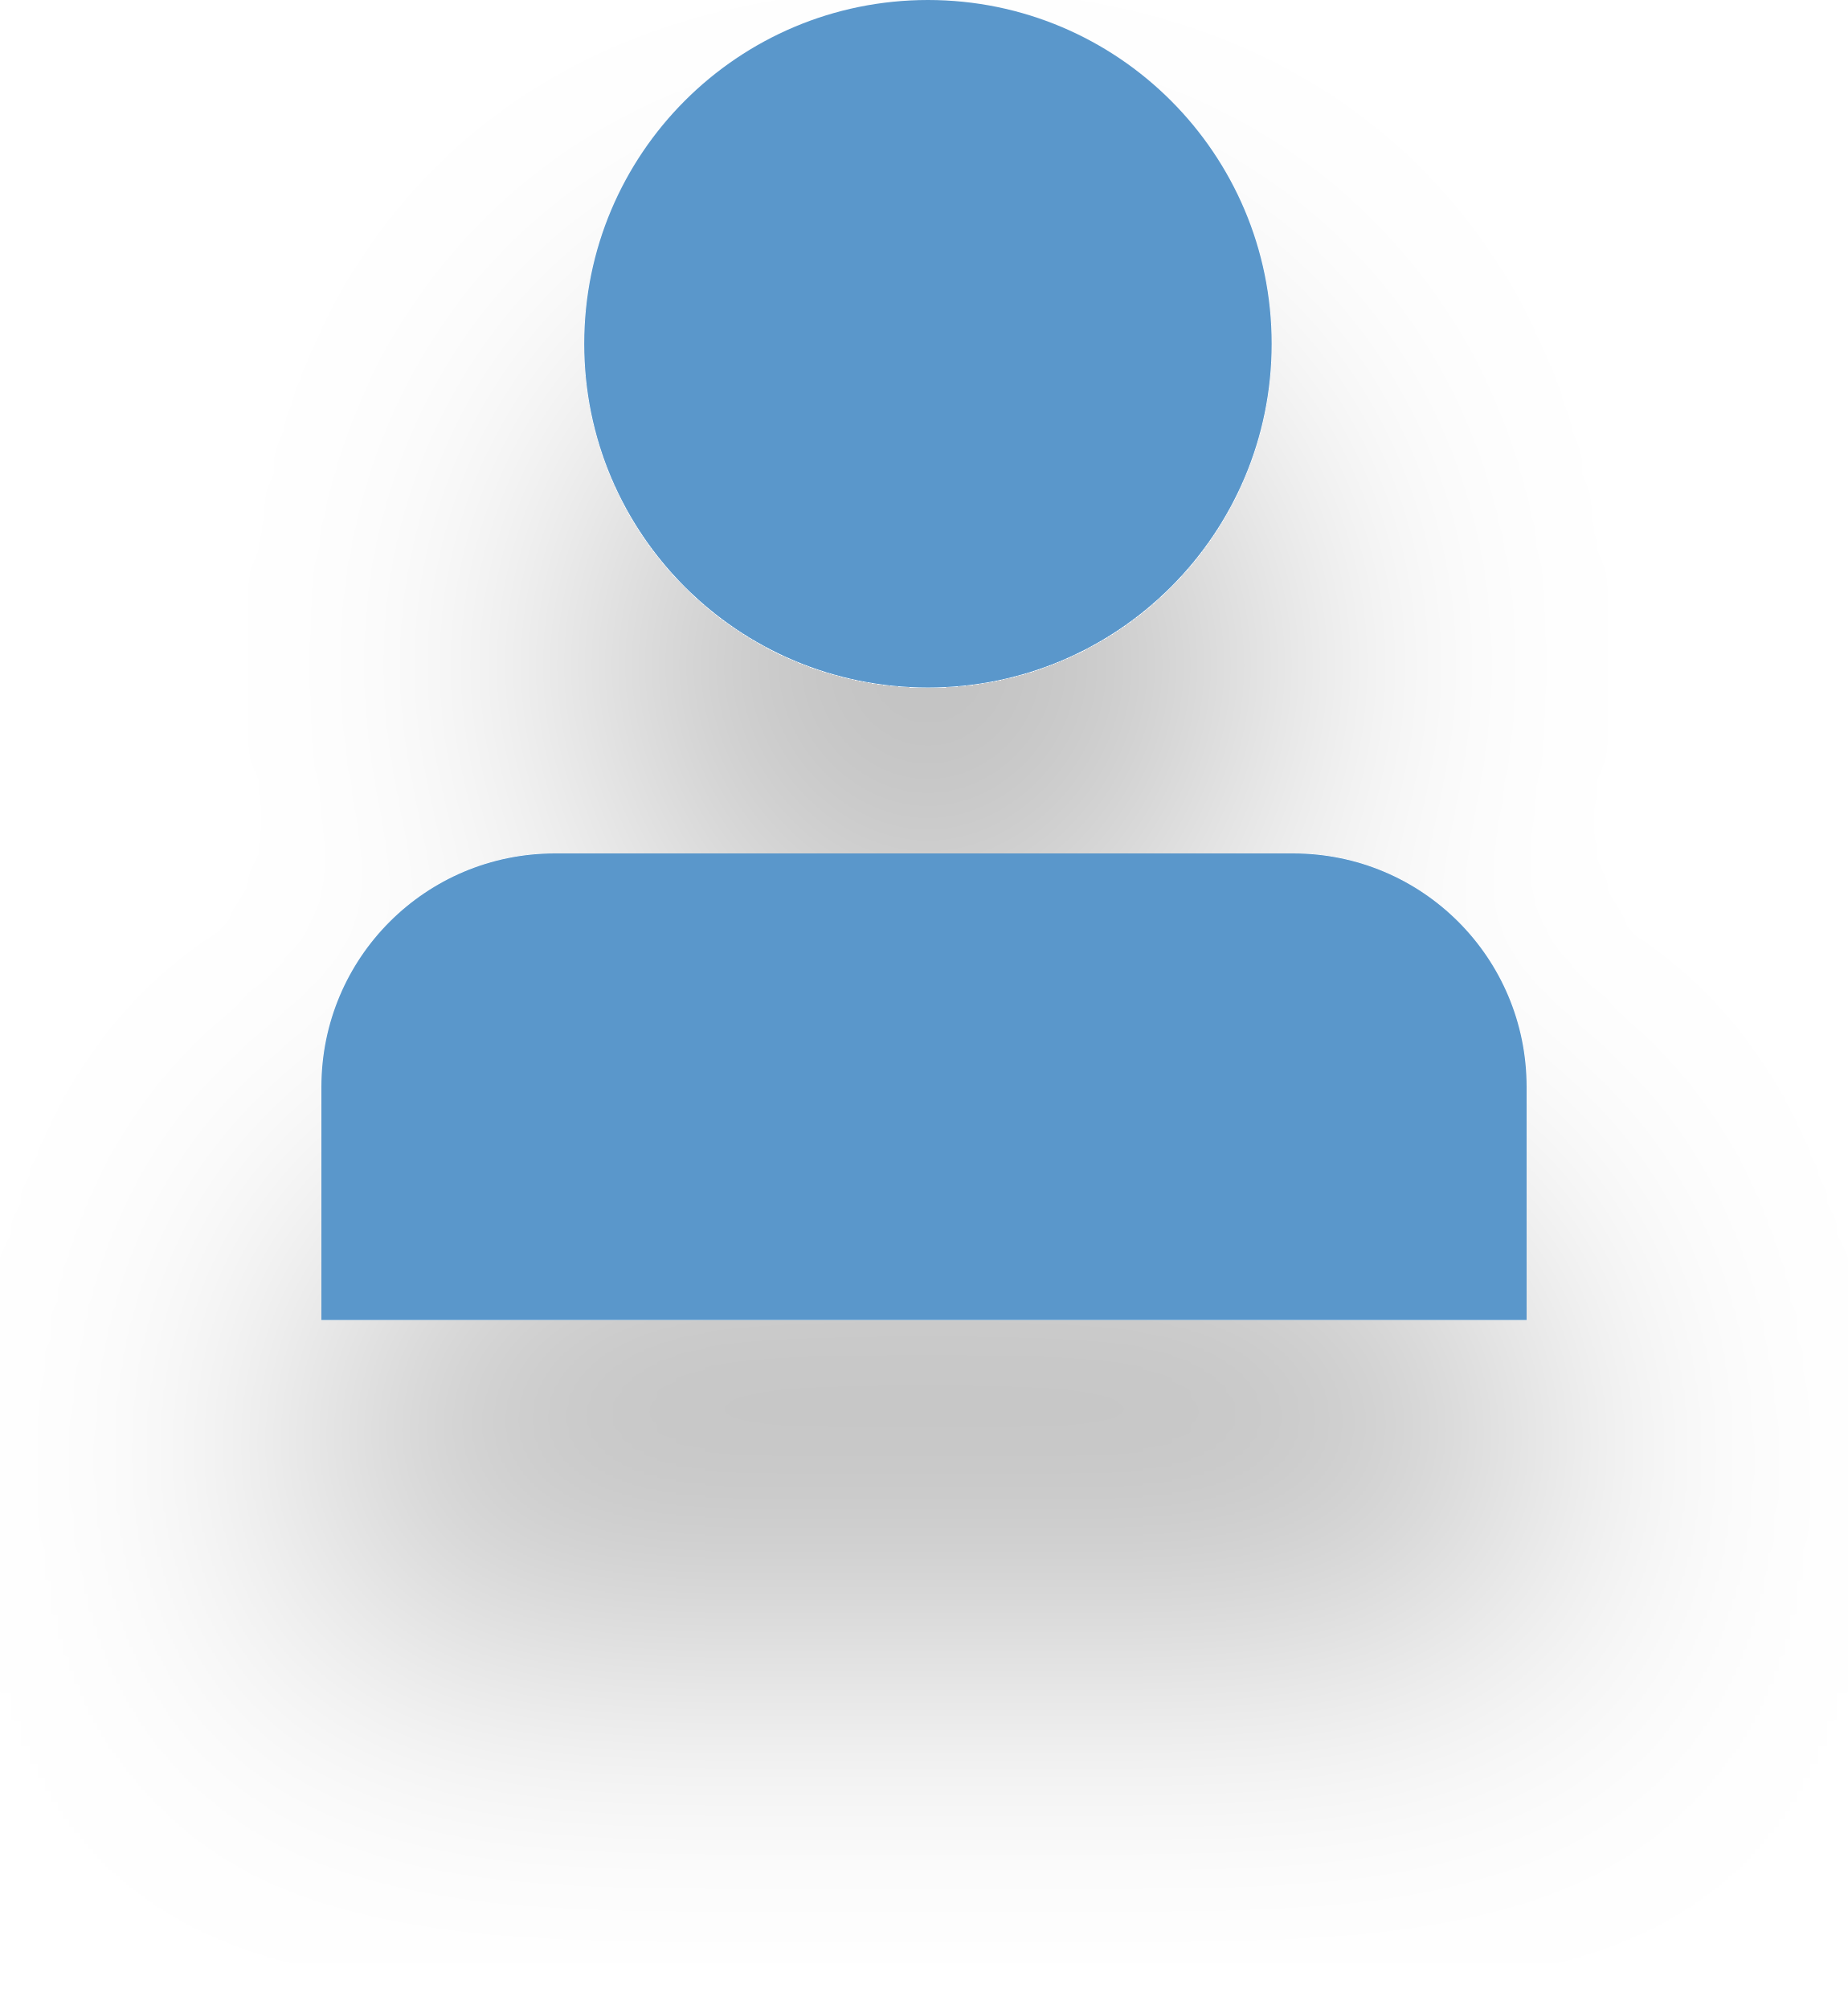
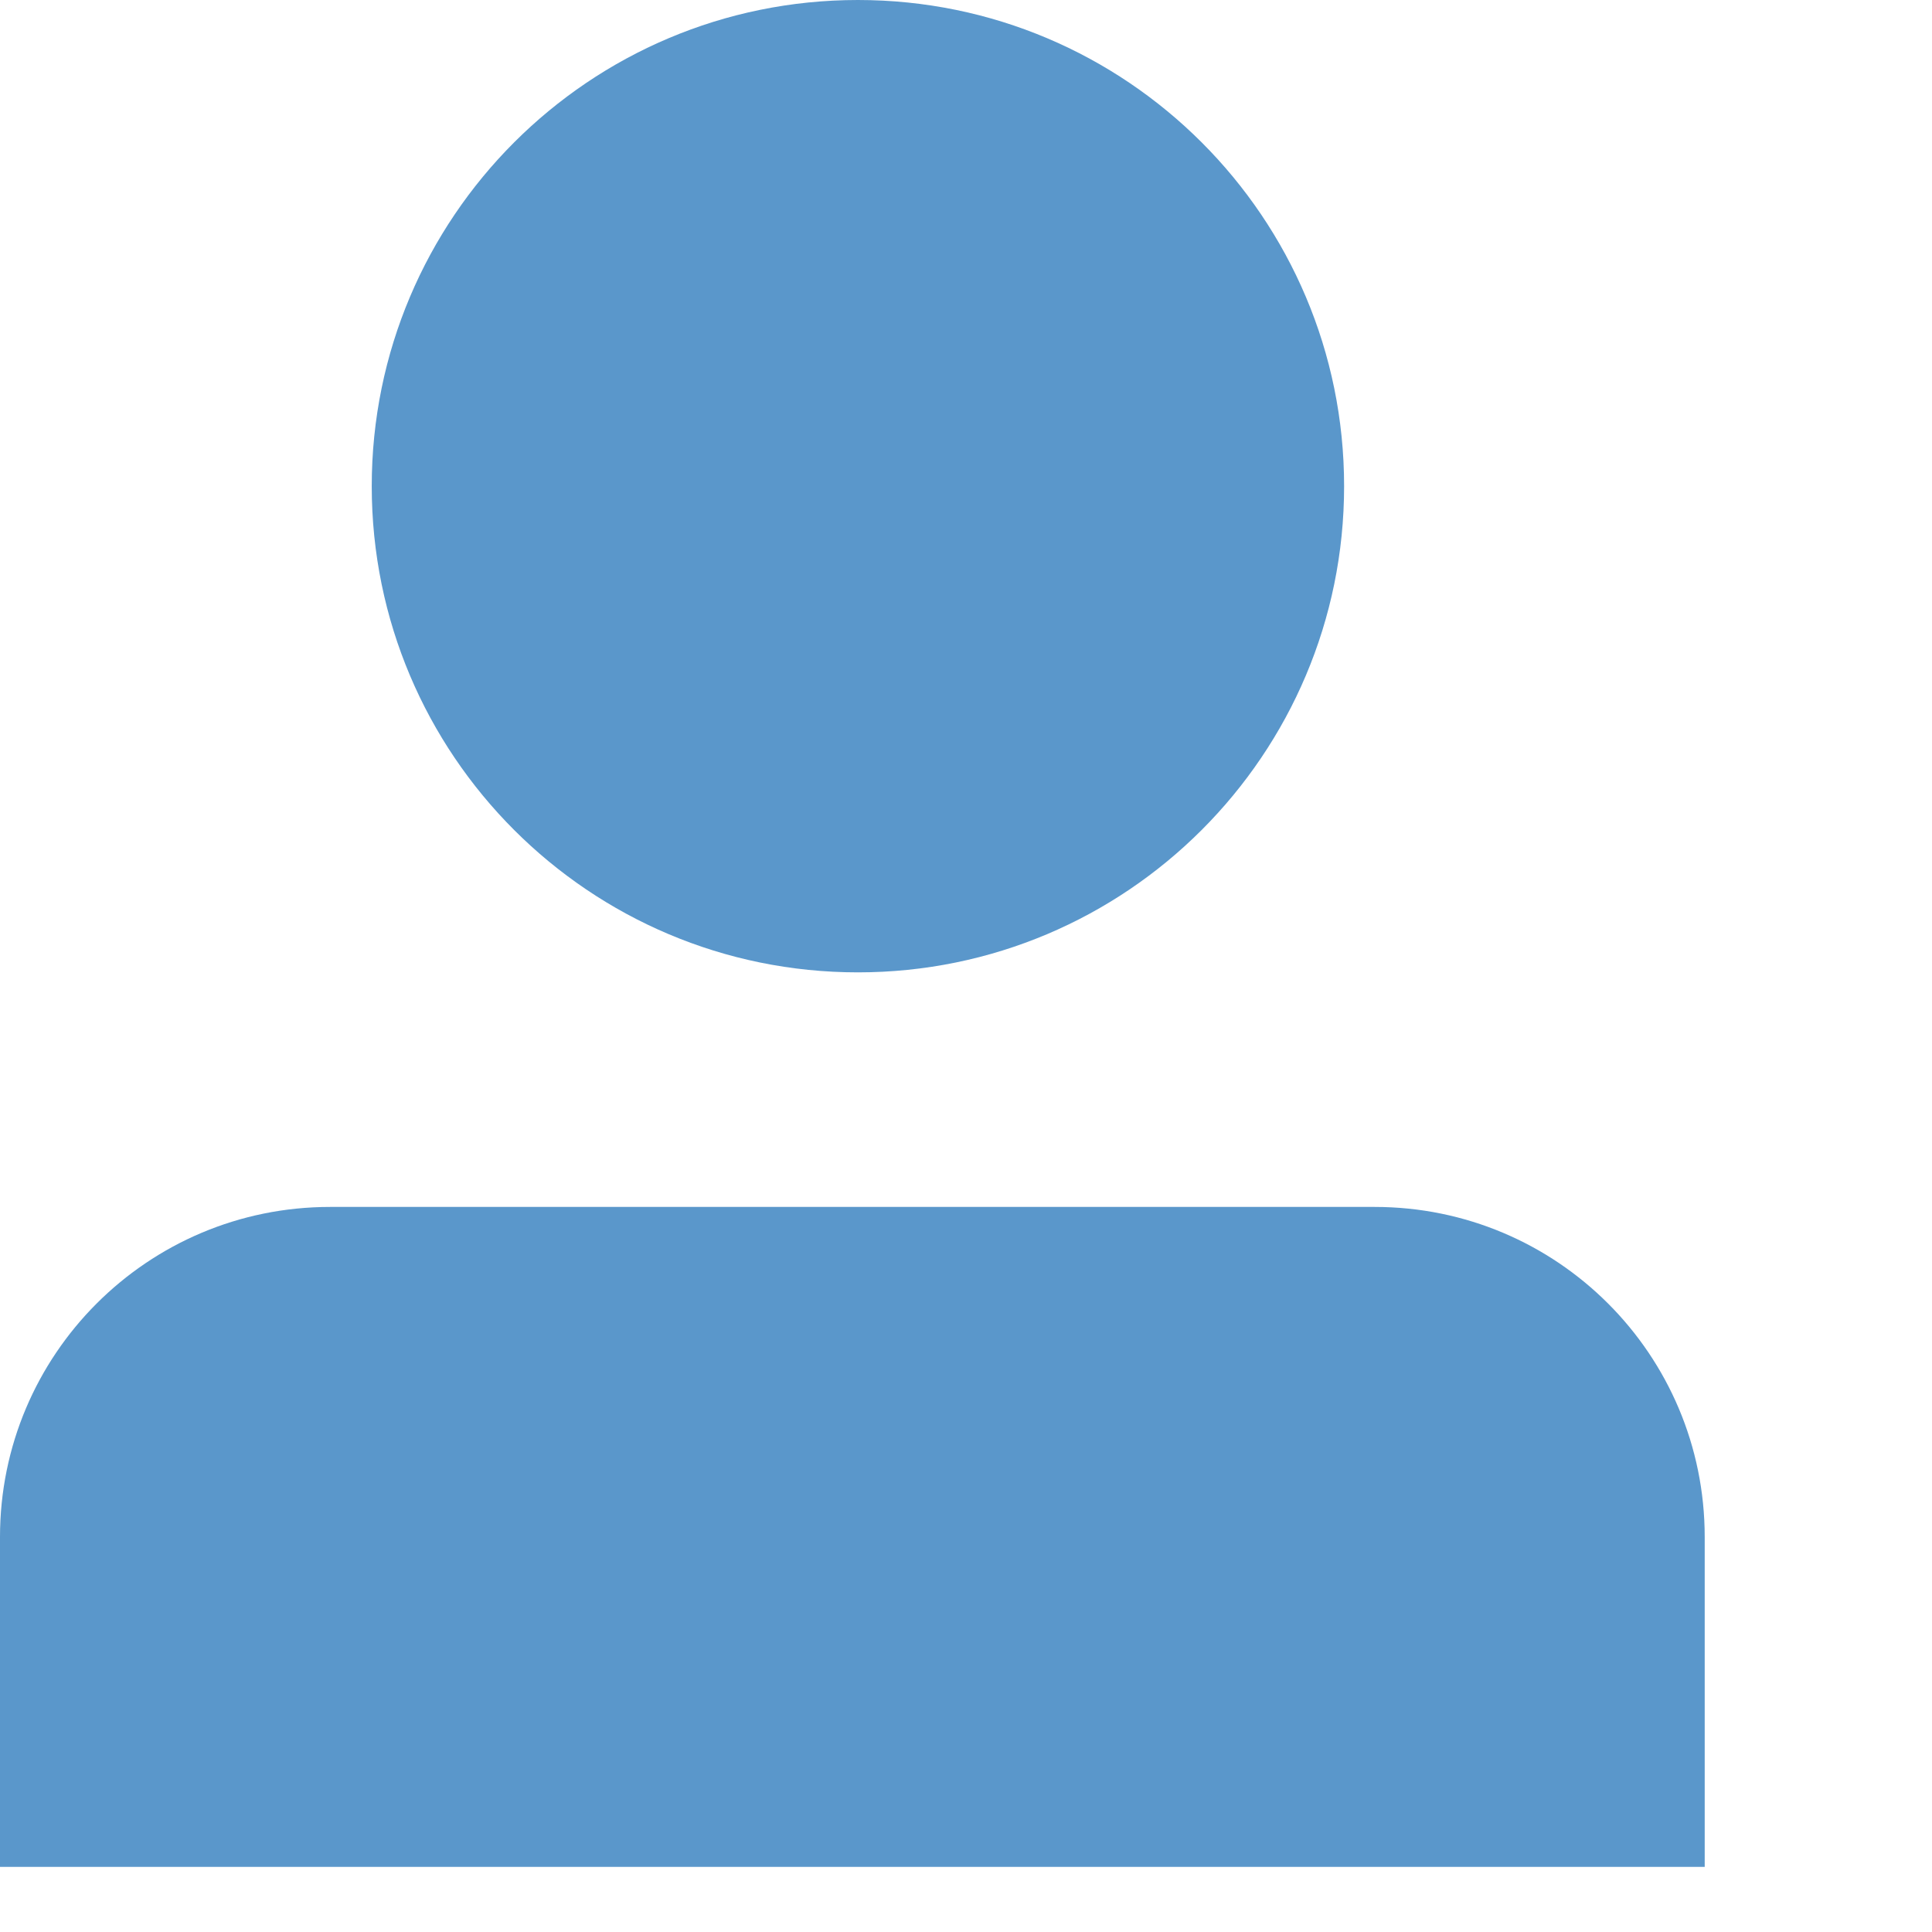
- <svg xmlns="http://www.w3.org/2000/svg" width="100%" height="100%" viewBox="0 0 23 25" fill="none">
-   <g filter="url(#filter0_d_185_51)">
-     <path d="M16.092 10.62H6.904C5.299 10.62 4 11.919 4 13.524V16.427H19V13.524C19 11.919 17.701 10.62 16.096 10.62H16.092Z" fill="#5A97CB" />
-     <path d="M11.549 8.556C13.911 8.556 15.827 6.641 15.827 4.278C15.827 1.915 13.911 0 11.549 0C9.186 0 7.271 1.915 7.271 4.278C7.271 6.641 9.186 8.556 11.549 8.556Z" fill="#5A97CB" />
-   </g>
-   <defs>
-     <filter id="filter0_d_185_51" x="0" y="0" width="23" height="24.427" filterUnits="userSpaceOnUse" color-interpolation-filters="sRGB">
-       <feFlood flood-opacity="0" result="BackgroundImageFix" />
-       <feColorMatrix in="SourceAlpha" type="matrix" values="0 0 0 0 0 0 0 0 0 0 0 0 0 0 0 0 0 0 127 0" result="hardAlpha" />
-       <feOffset dy="4" />
-       <feGaussianBlur stdDeviation="2" />
-       <feComposite in2="hardAlpha" operator="out" />
-       <feColorMatrix type="matrix" values="0 0 0 0 0 0 0 0 0 0 0 0 0 0 0 0 0 0 0.25 0" />
-       <feBlend mode="normal" in2="BackgroundImageFix" result="effect1_dropShadow_185_51" />
-       <feBlend mode="normal" in="SourceGraphic" in2="effect1_dropShadow_185_51" result="shape" />
-     </filter>
-   </defs>
+ <svg xmlns="http://www.w3.org/2000/svg" width="100%" height="100%" viewBox="0 0 17 17" fill="none">
+   <path d="M12.092 10.62H2.904C1.299 10.62 0 11.919 0 13.524V16.427H15V13.524C15 11.919 13.701 10.62 12.096 10.62H12.092Z" fill="#5A97CB" />
+   <path d="M7.549 8.556C9.911 8.556 11.827 6.641 11.827 4.278C11.827 1.915 9.911 0 7.549 0C5.186 0 3.271 1.915 3.271 4.278C3.271 6.641 5.186 8.556 7.549 8.556Z" fill="#5A97CB" />
</svg>
